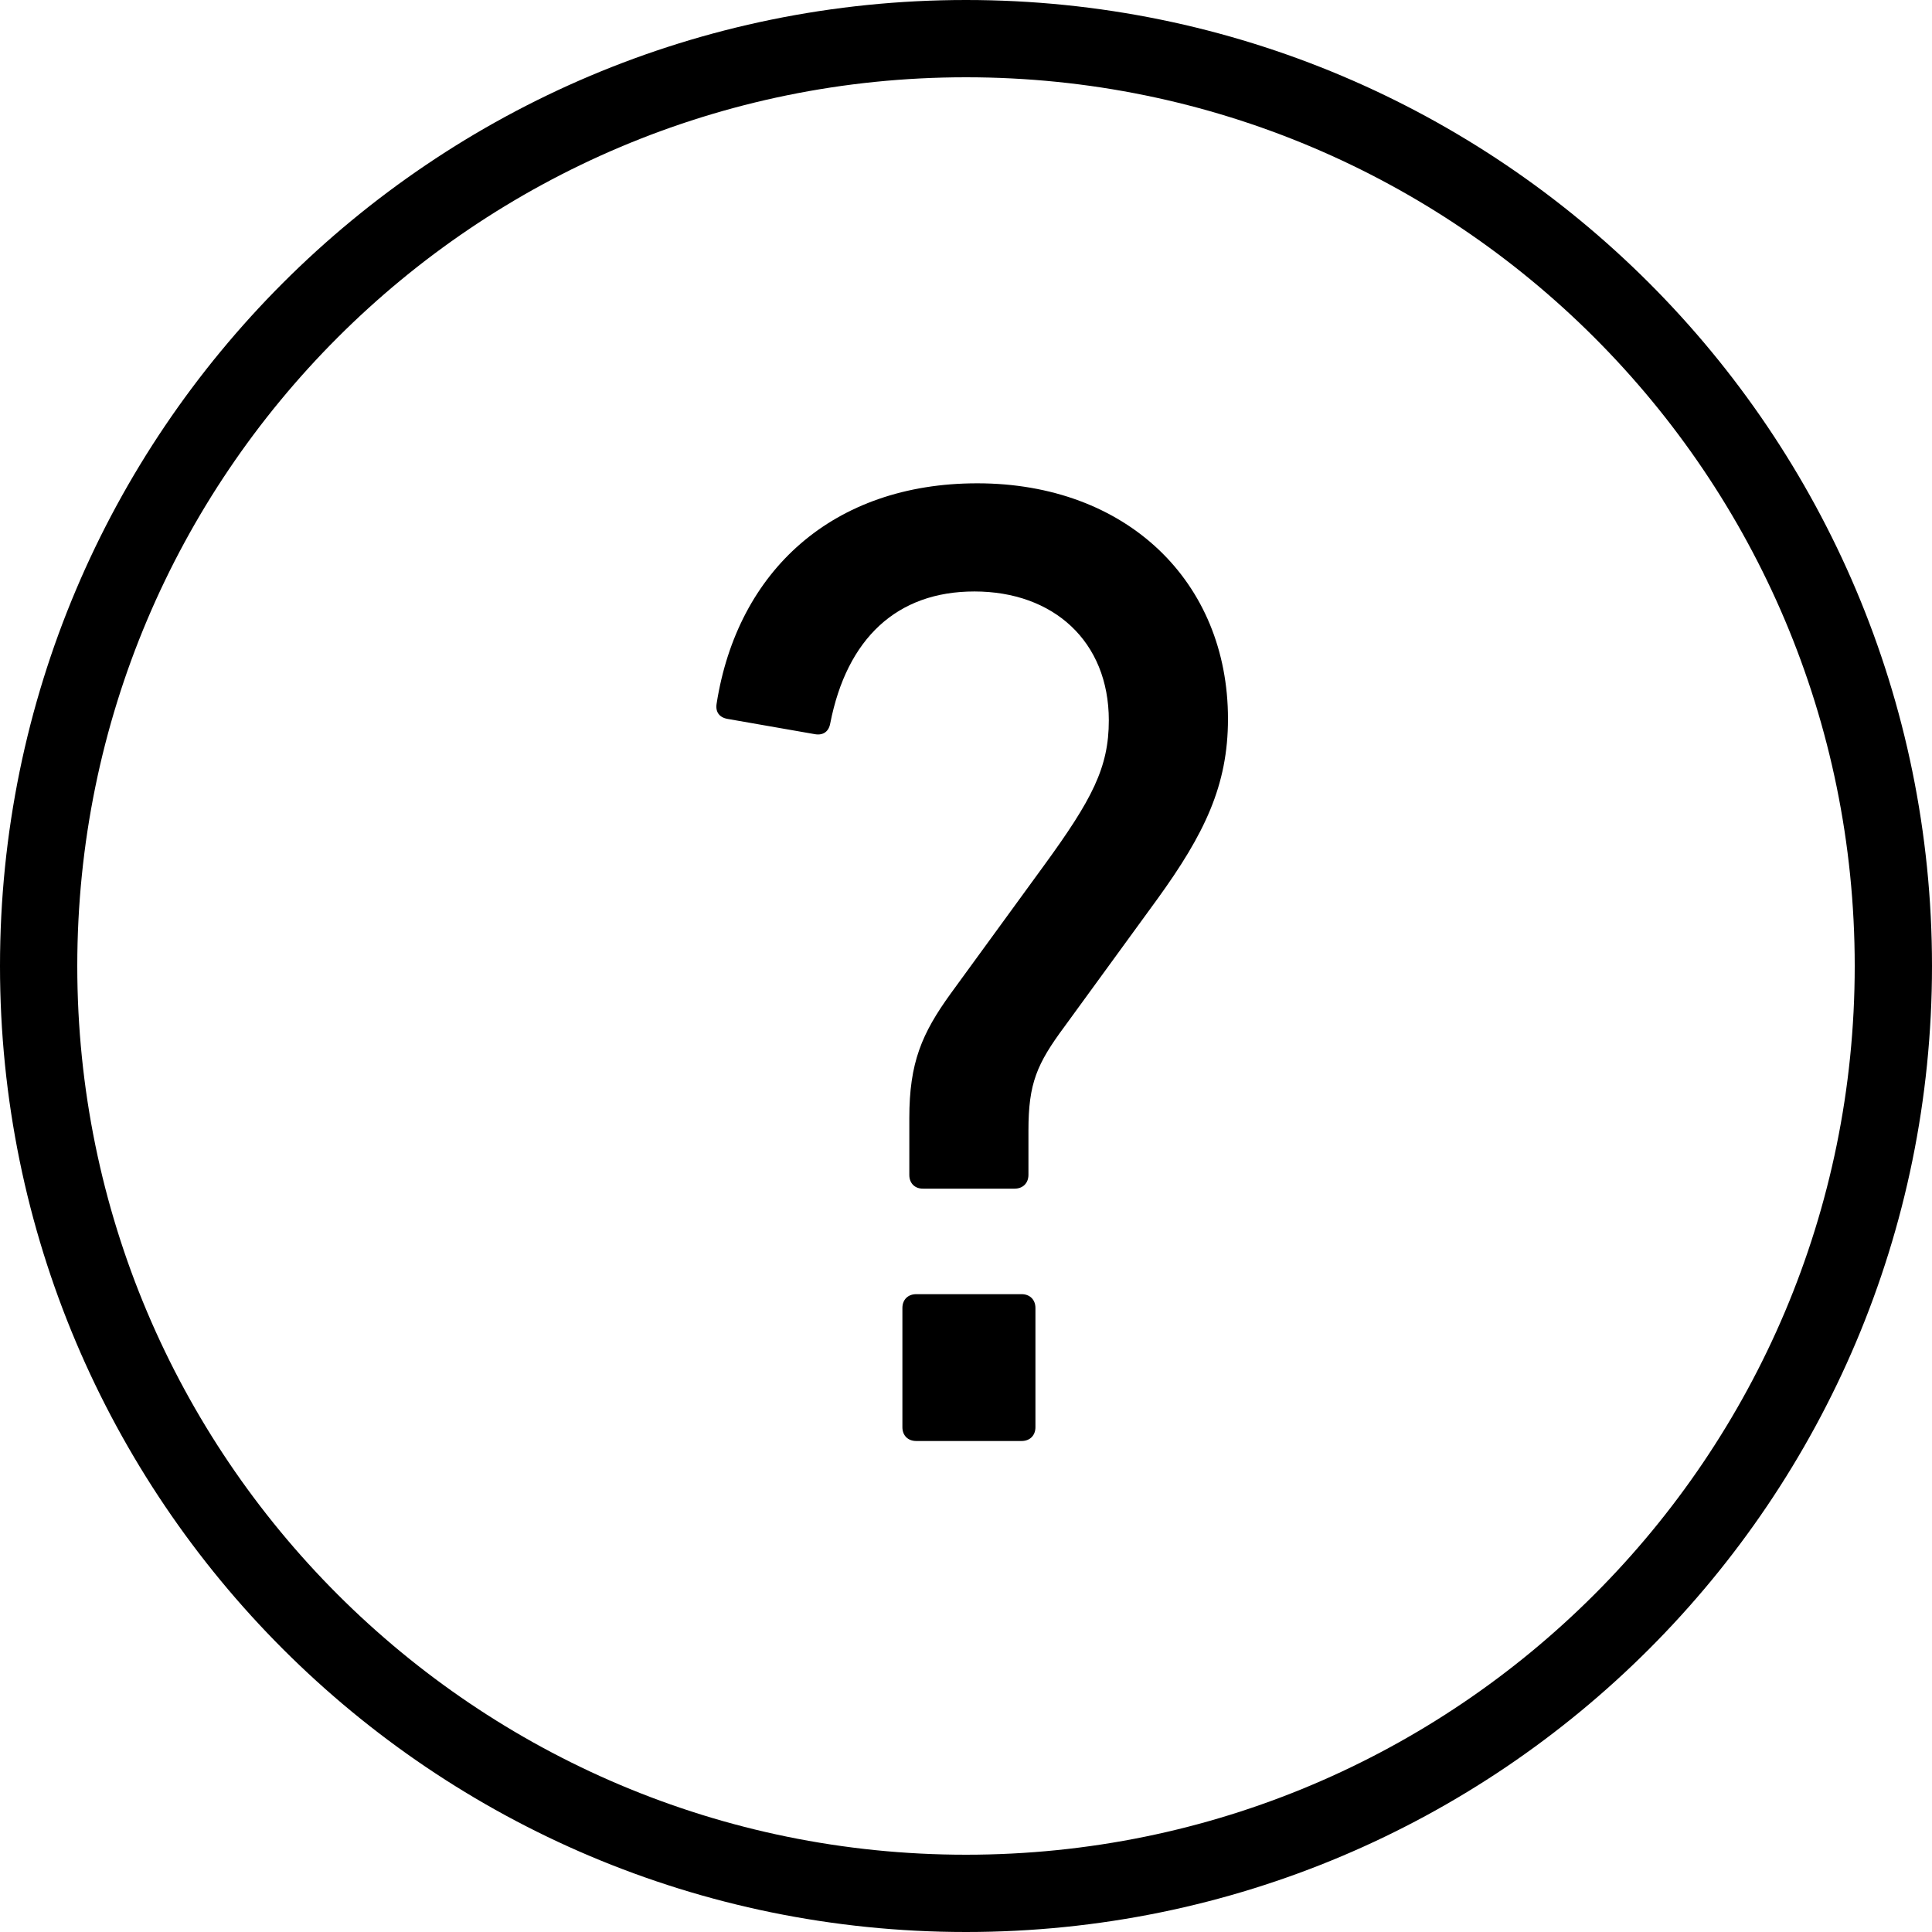
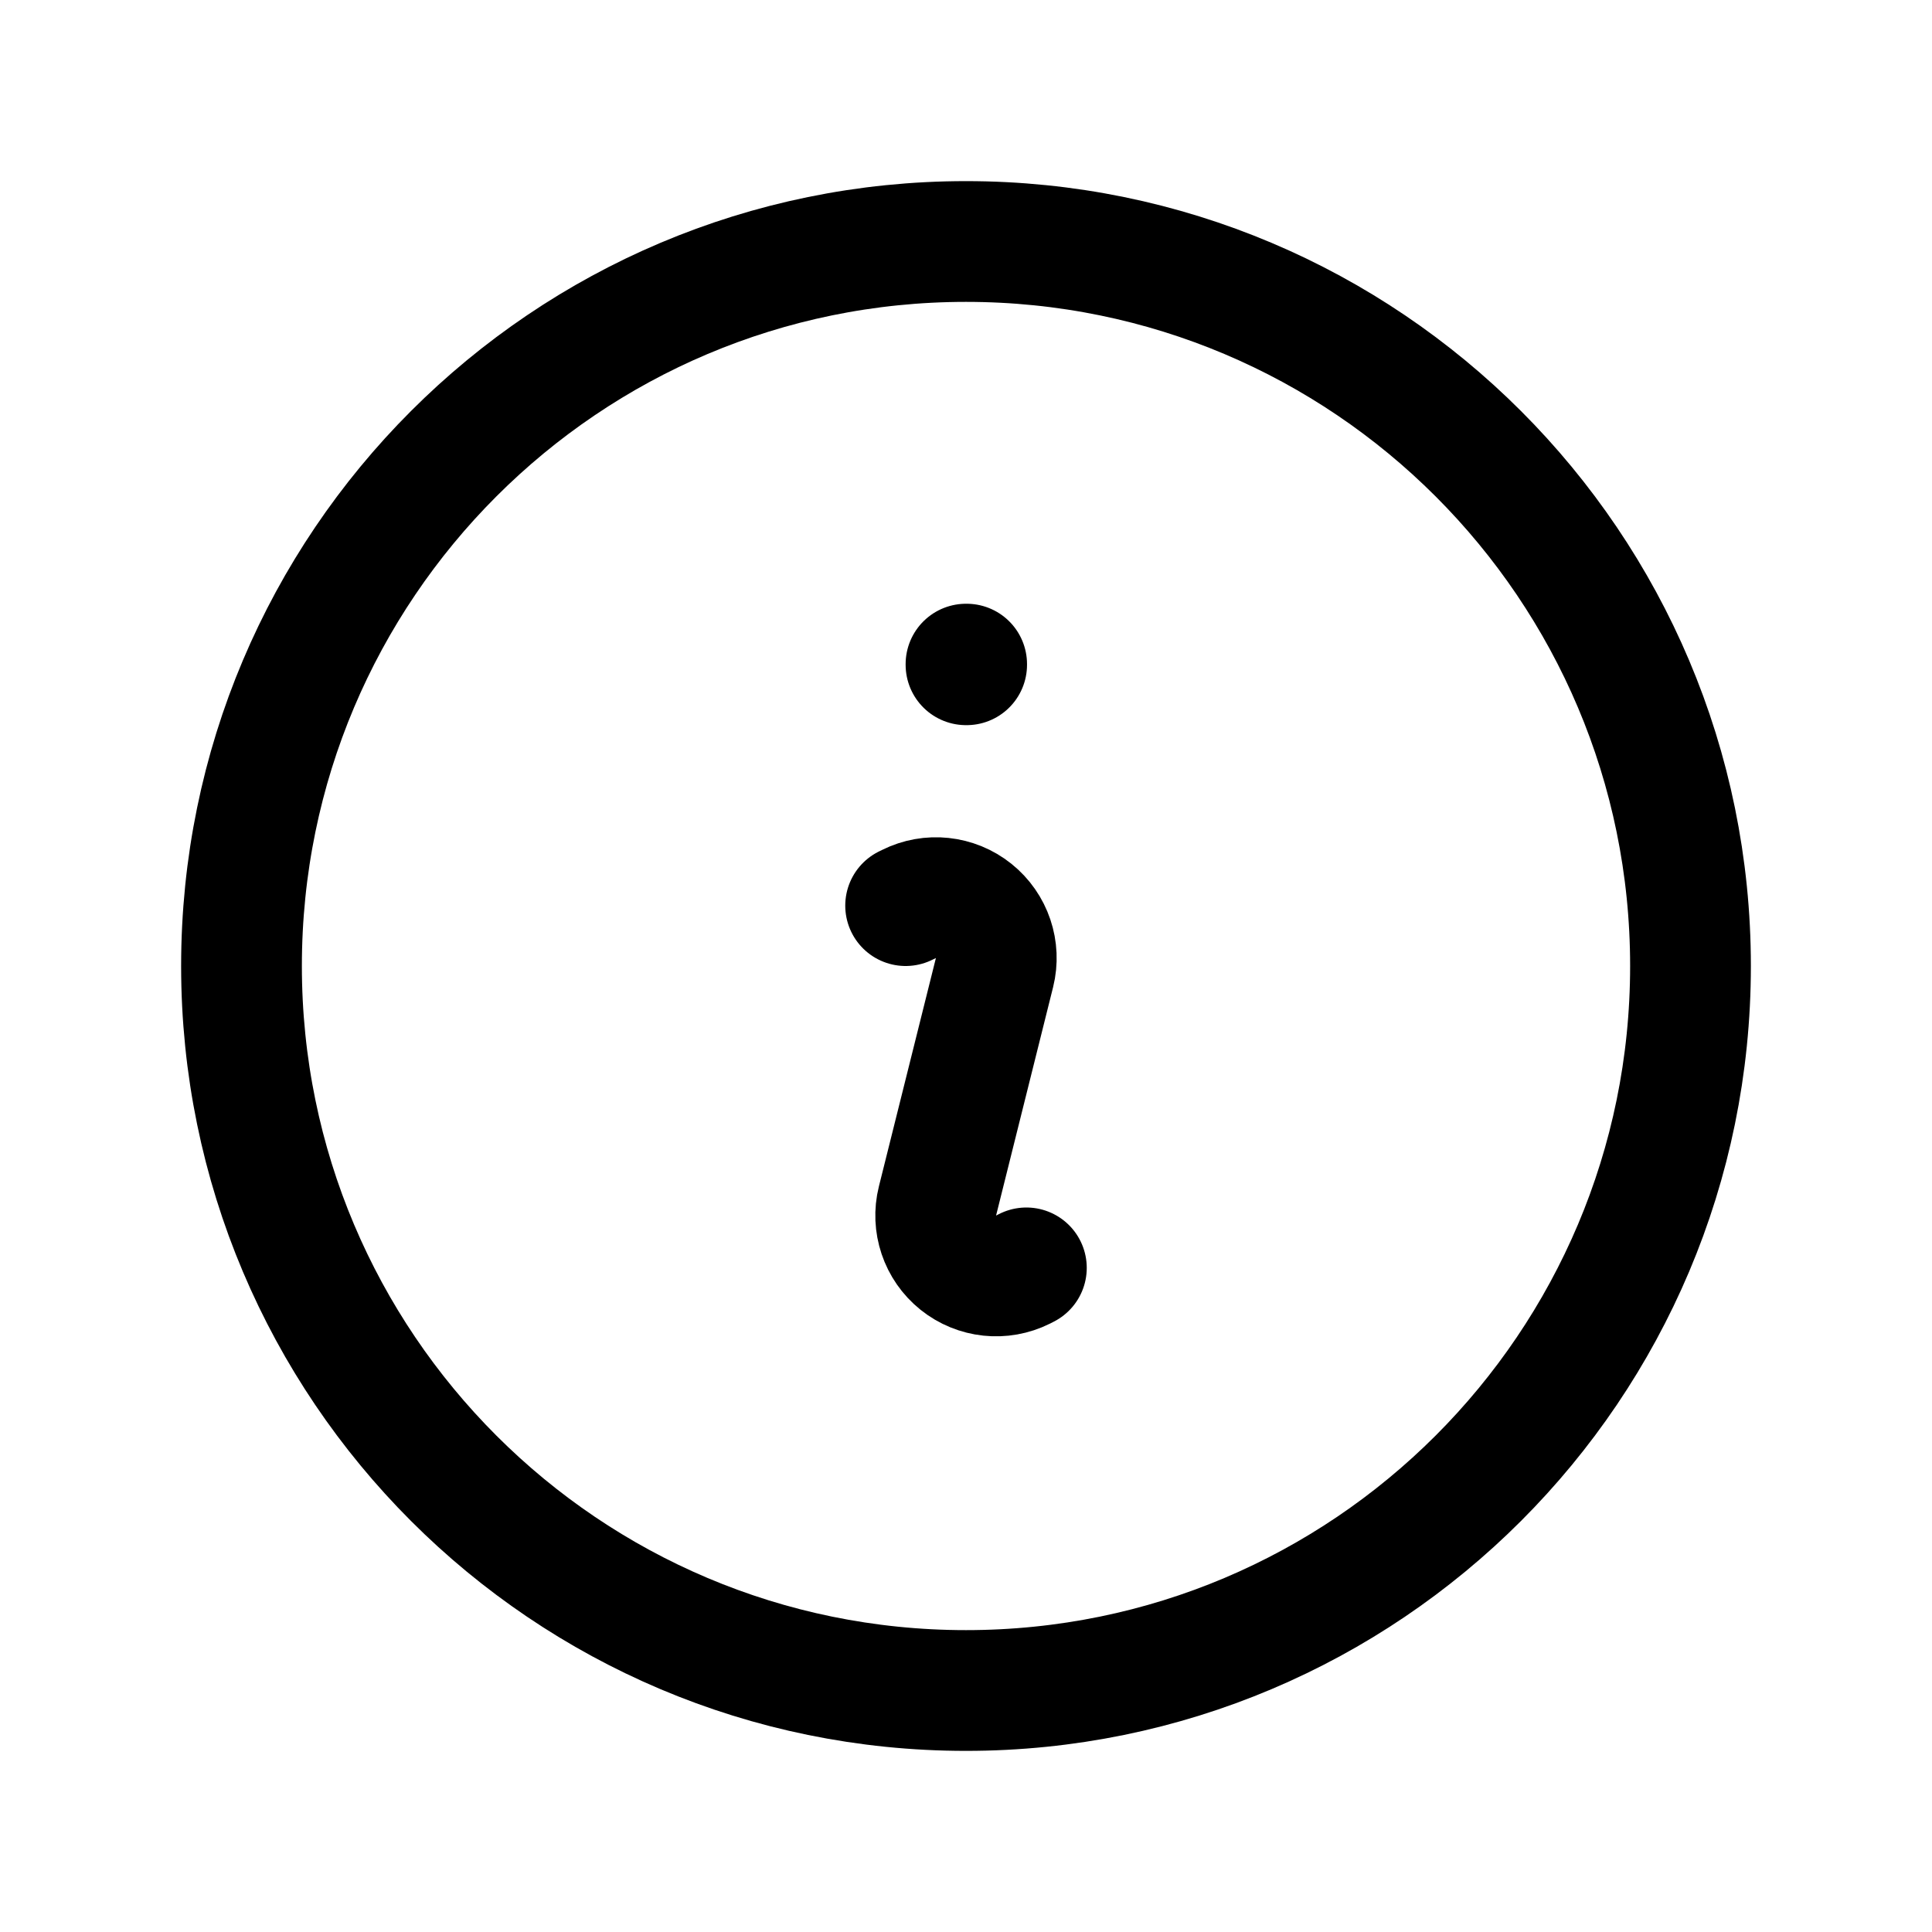
- <svg xmlns="http://www.w3.org/2000/svg" enable-background="new 0 0 50 50" height="50px" id="Layer_1" version="1.1" viewBox="0 0 50 50" width="50px" xml:space="preserve">
-   <circle cx="25" cy="25" fill="none" r="24" stroke="#000000" stroke-linecap="round" stroke-miterlimit="10" stroke-width="2" />
-   <rect fill="none" height="50" width="50" />
-   <g>
-     <path d="M23.533,30.407v-1.47c0-1.436,0.322-2.188,1.075-3.229l2.404-3.3c1.254-1.721,1.684-2.546,1.684-3.766   c0-2.044-1.434-3.335-3.479-3.335c-2.008,0-3.299,1.219-3.729,3.407c-0.036,0.215-0.179,0.323-0.395,0.287l-2.259-0.395   c-0.216-0.036-0.323-0.179-0.288-0.395c0.539-3.443,3.014-5.703,6.744-5.703c3.872,0,6.49,2.546,6.49,6.097   c0,1.722-0.608,2.977-1.828,4.663l-2.403,3.3c-0.717,0.968-0.933,1.47-0.933,2.689v1.147c0,0.215-0.143,0.358-0.358,0.358h-2.367   C23.676,30.766,23.533,30.622,23.533,30.407z M23.354,33.851c0-0.215,0.143-0.358,0.359-0.358h2.726   c0.215,0,0.358,0.144,0.358,0.358v3.084c0,0.216-0.144,0.358-0.358,0.358h-2.726c-0.217,0-0.359-0.143-0.359-0.358V33.851z" />
-   </g>
+ <svg xmlns="http://www.w3.org/2000/svg" fill="none" viewBox="0 0 24 24" stroke-width="1.5" stroke="currentColor" class="w-6 h-6">
+   <path stroke-linecap="round" stroke-linejoin="round" d="M11.25 11.25l.041-.02a.75.75 0 011.063.852l-.708 2.836a.75.75 0 001.063.853l.041-.021M21 12a9 9 0 11-18 0 9 9 0 0118 0zm-9-3.75h.008v.008H12V8.25z" />
</svg>
